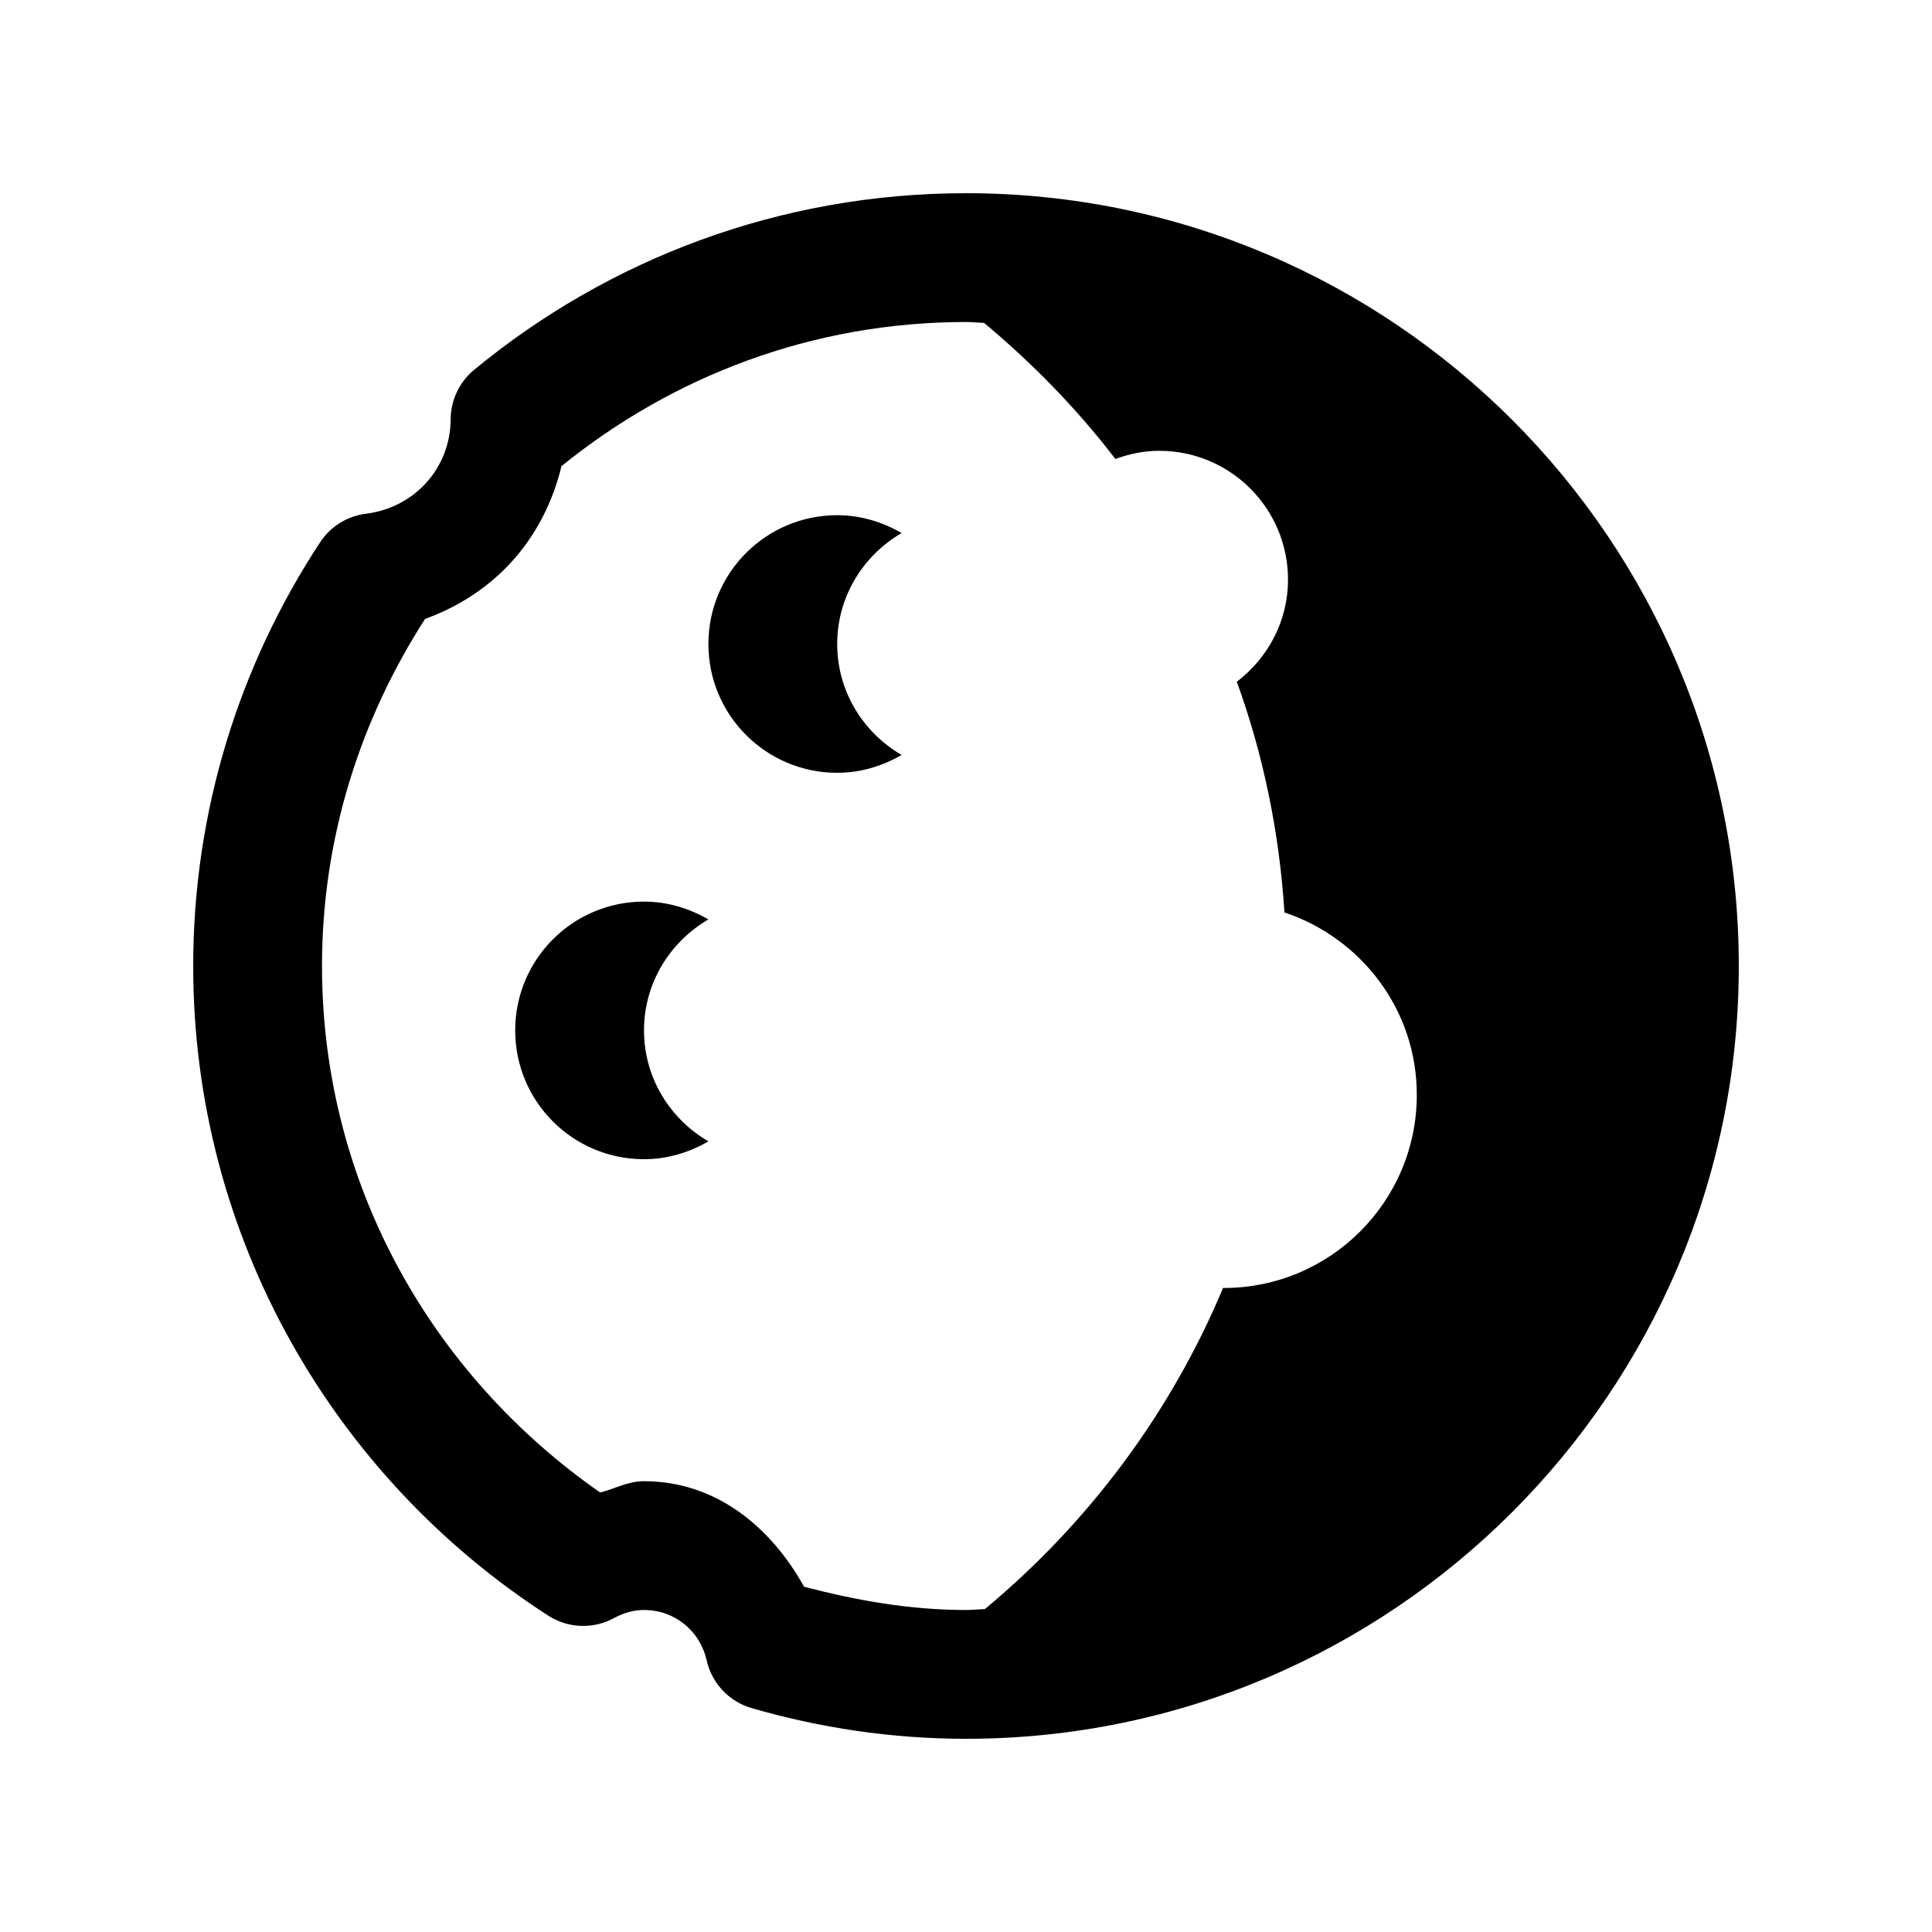
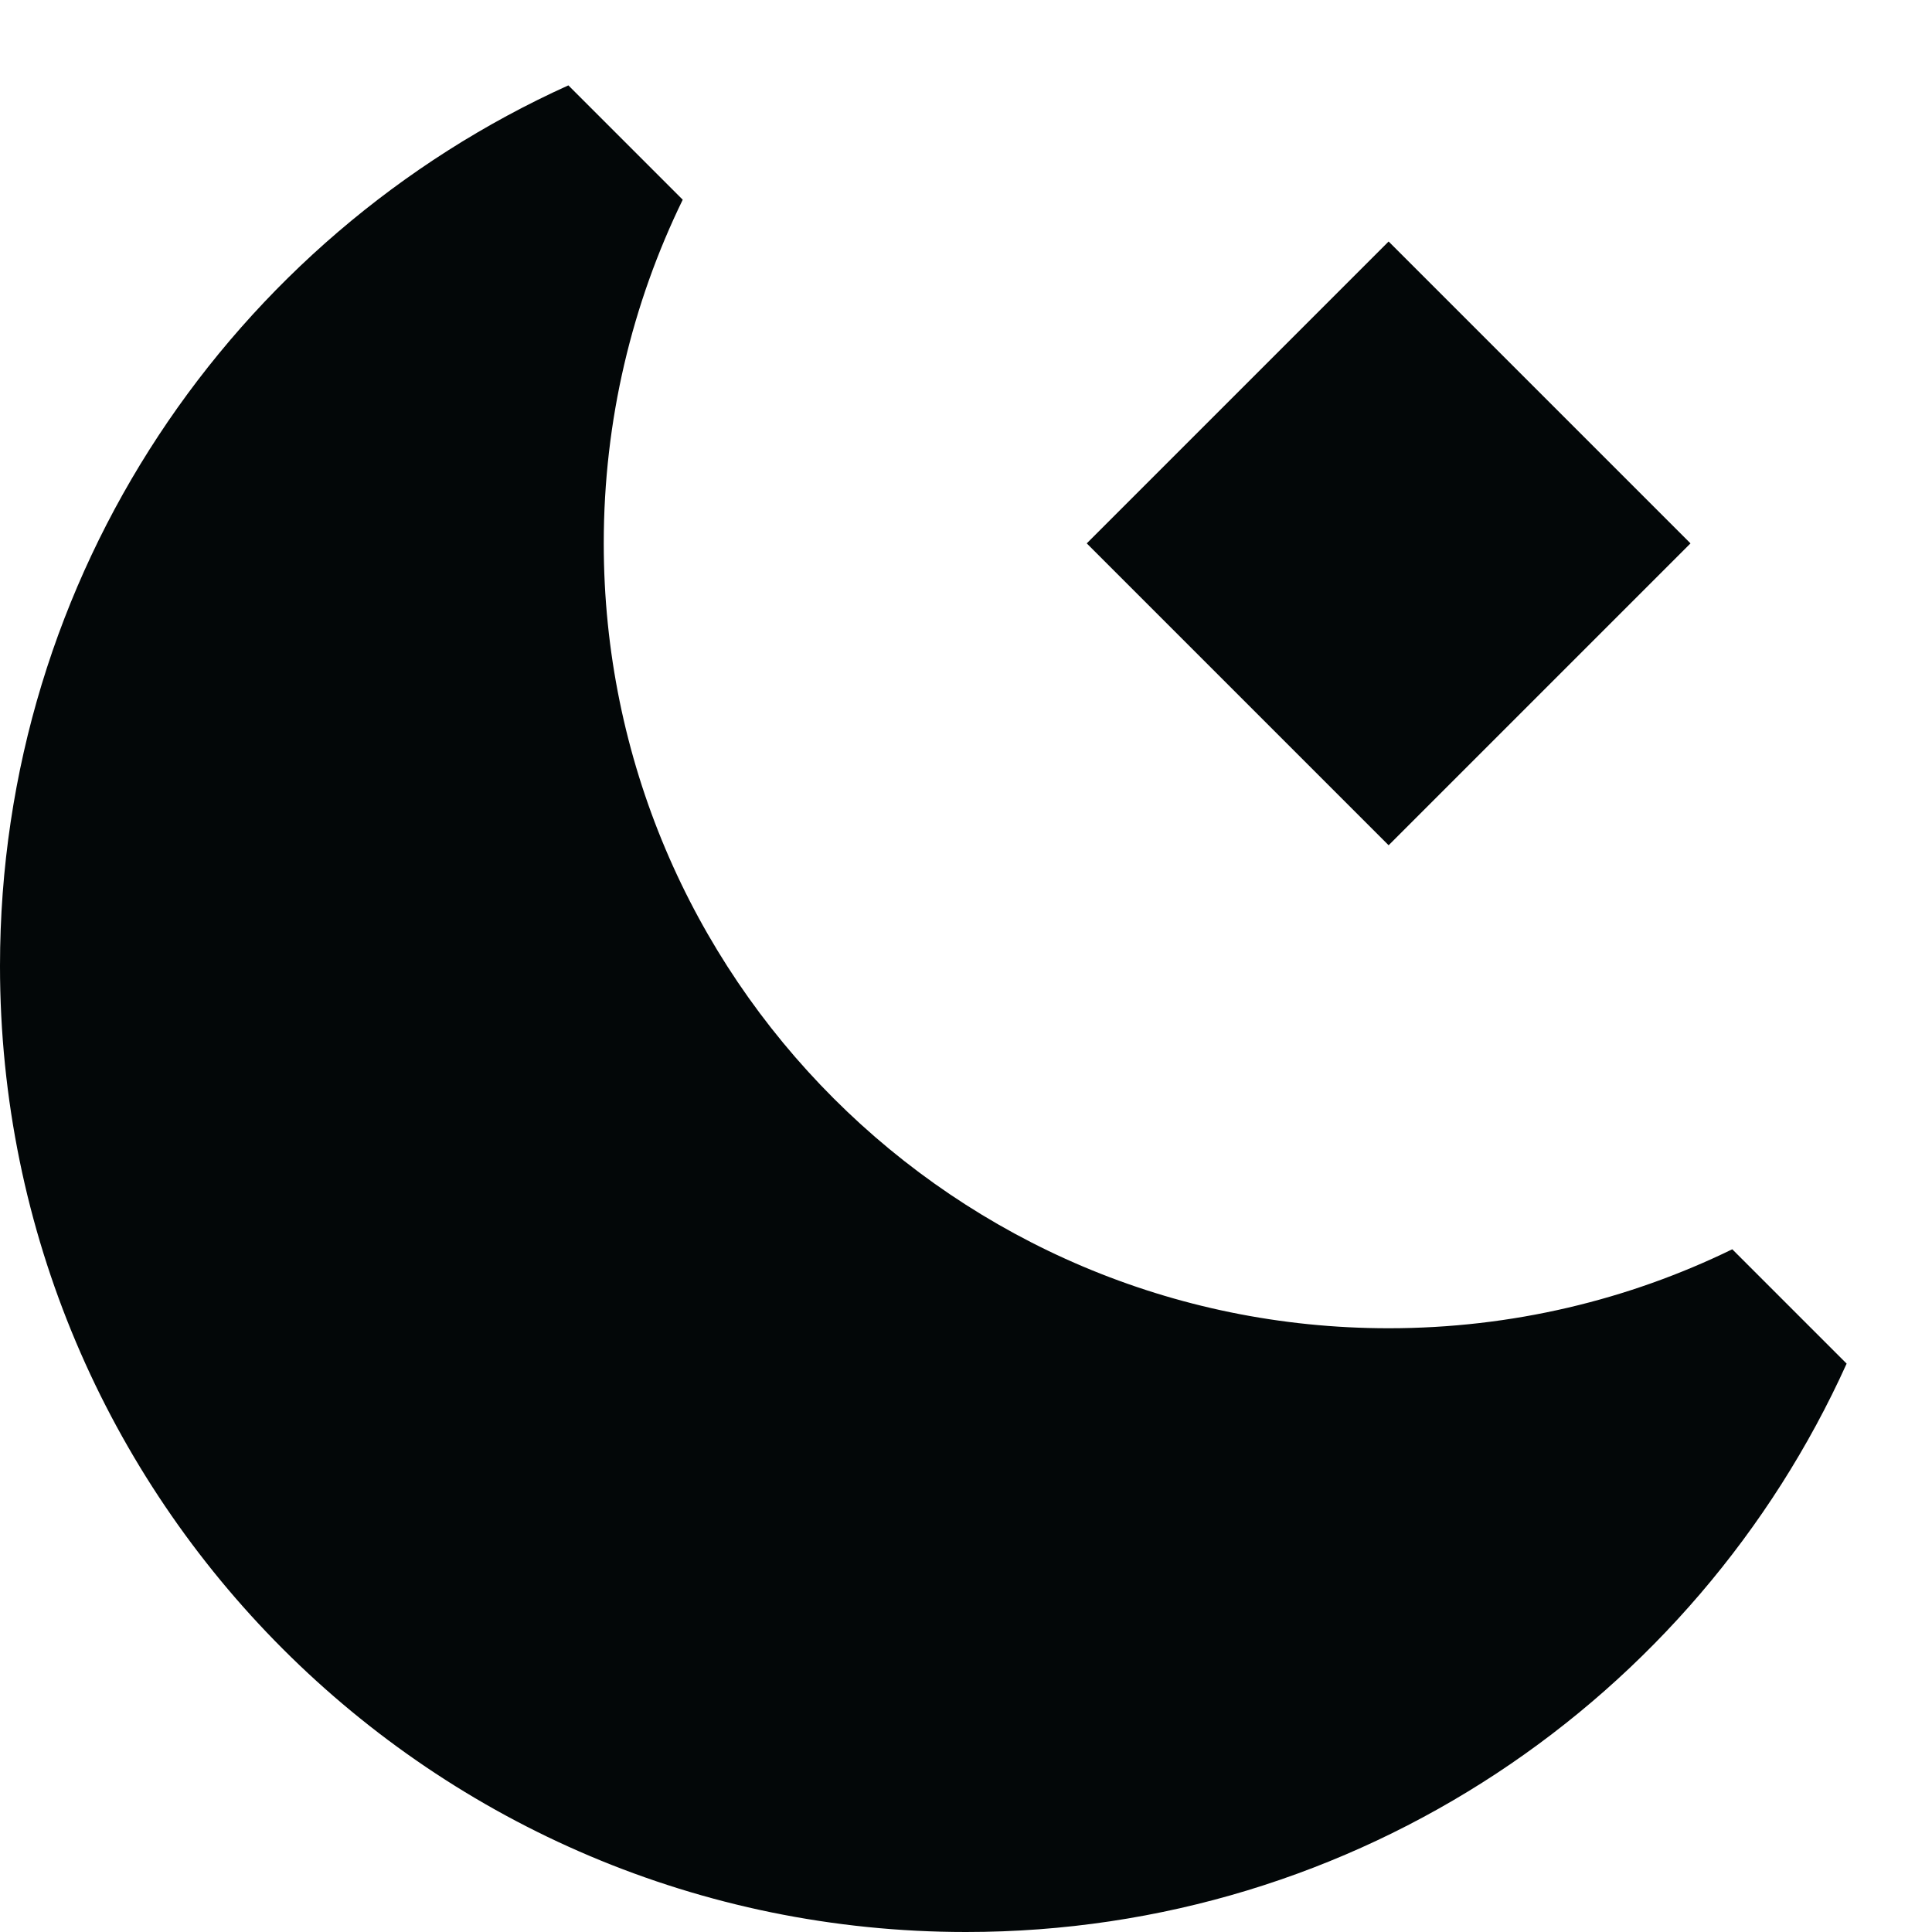
- <svg xmlns="http://www.w3.org/2000/svg" className="toggle-icon" viewBox="0 0 30 30">
-   <path className="moon-icon" d="M 15 3 C 12.103 3 9.436 4.03 7.361 5.744 A 1 1 0 0 0 6.998 6.51 C 6.993 7.279 6.427 7.885 5.684 7.977 A 1 1 0 0 0 4.971 8.42 C 3.729 10.309 3 12.572 3 15 C 3 19.229 5.2 22.953 8.514 25.088 A 1 1 0 0 0 9.531 25.127 C 9.689 25.042 9.84 25 10 25 C 10.486 25 10.873 25.335 10.973 25.781 A 1 1 0 0 0 11.67 26.523 C 12.723 26.828 13.841 27 15 27 C 21.615 27 27 21.615 27 15 C 27 8.385 21.615 3 15 3 z M 15 5 C 15.095 5 15.187 5.011 15.281 5.014 C 16.034 5.643 16.722 6.347 17.32 7.127 C 17.533 7.049 17.76 7 18 7 C 19.105 7 20 7.895 20 9 C 20 9.65 19.684 10.221 19.205 10.586 C 19.615 11.715 19.865 12.917 19.945 14.168 C 21.135 14.566 22 15.676 22 17 C 22 18.657 20.657 20 19 20 C 18.997 20 18.995 19.998 18.992 19.998 C 18.176 21.948 16.895 23.654 15.293 24.986 C 15.195 24.989 15.099 25 15 25 C 14.13 25 13.296 24.851 12.486 24.639 C 11.973 23.716 11.122 23 10 23 C 9.748 23 9.55 23.117 9.32 23.176 C 6.725 21.369 5 18.407 5 15 C 5 13.008 5.597 11.171 6.6 9.611 C 7.688 9.215 8.441 8.376 8.719 7.238 C 10.438 5.845 12.612 5 15 5 z M 13 8 C 11.895 8 11 8.895 11 10 C 11 11.105 11.895 12 13 12 C 13.366 12 13.705 11.894 14 11.723 C 13.405 11.376 13 10.738 13 10 C 13 9.262 13.405 8.624 14 8.277 C 13.705 8.106 13.366 8 13 8 z M 10 14 C 8.895 14 8 14.895 8 16 C 8 17.105 8.895 18 10 18 C 10.366 18 10.705 17.894 11 17.723 C 10.405 17.376 10 16.738 10 16 C 10 15.262 10.405 14.624 11 14.277 C 10.705 14.106 10.366 14 10 14 z" />
+ <svg xmlns="http://www.w3.org/2000/svg" width="800px" height="800px" viewBox="0 0 16 16" fill="none">
+   <path d="M0 8C0 4.756 1.931 1.962 4.707 0.707L5.654 1.654C5.235 2.514 5 3.479 5 4.5C5 8.09 7.91 11 11.5 11C12.521 11 13.486 10.765 14.346 10.346L15.293 11.293C14.038 14.069 11.244 16 8 16C3.582 16 0 12.418 0 8Z" fill="#030708" />
+   <path d="M11.5 7L9 4.5L11.5 2L14 4.5L11.5 7Z" fill="#030708" />
</svg>
